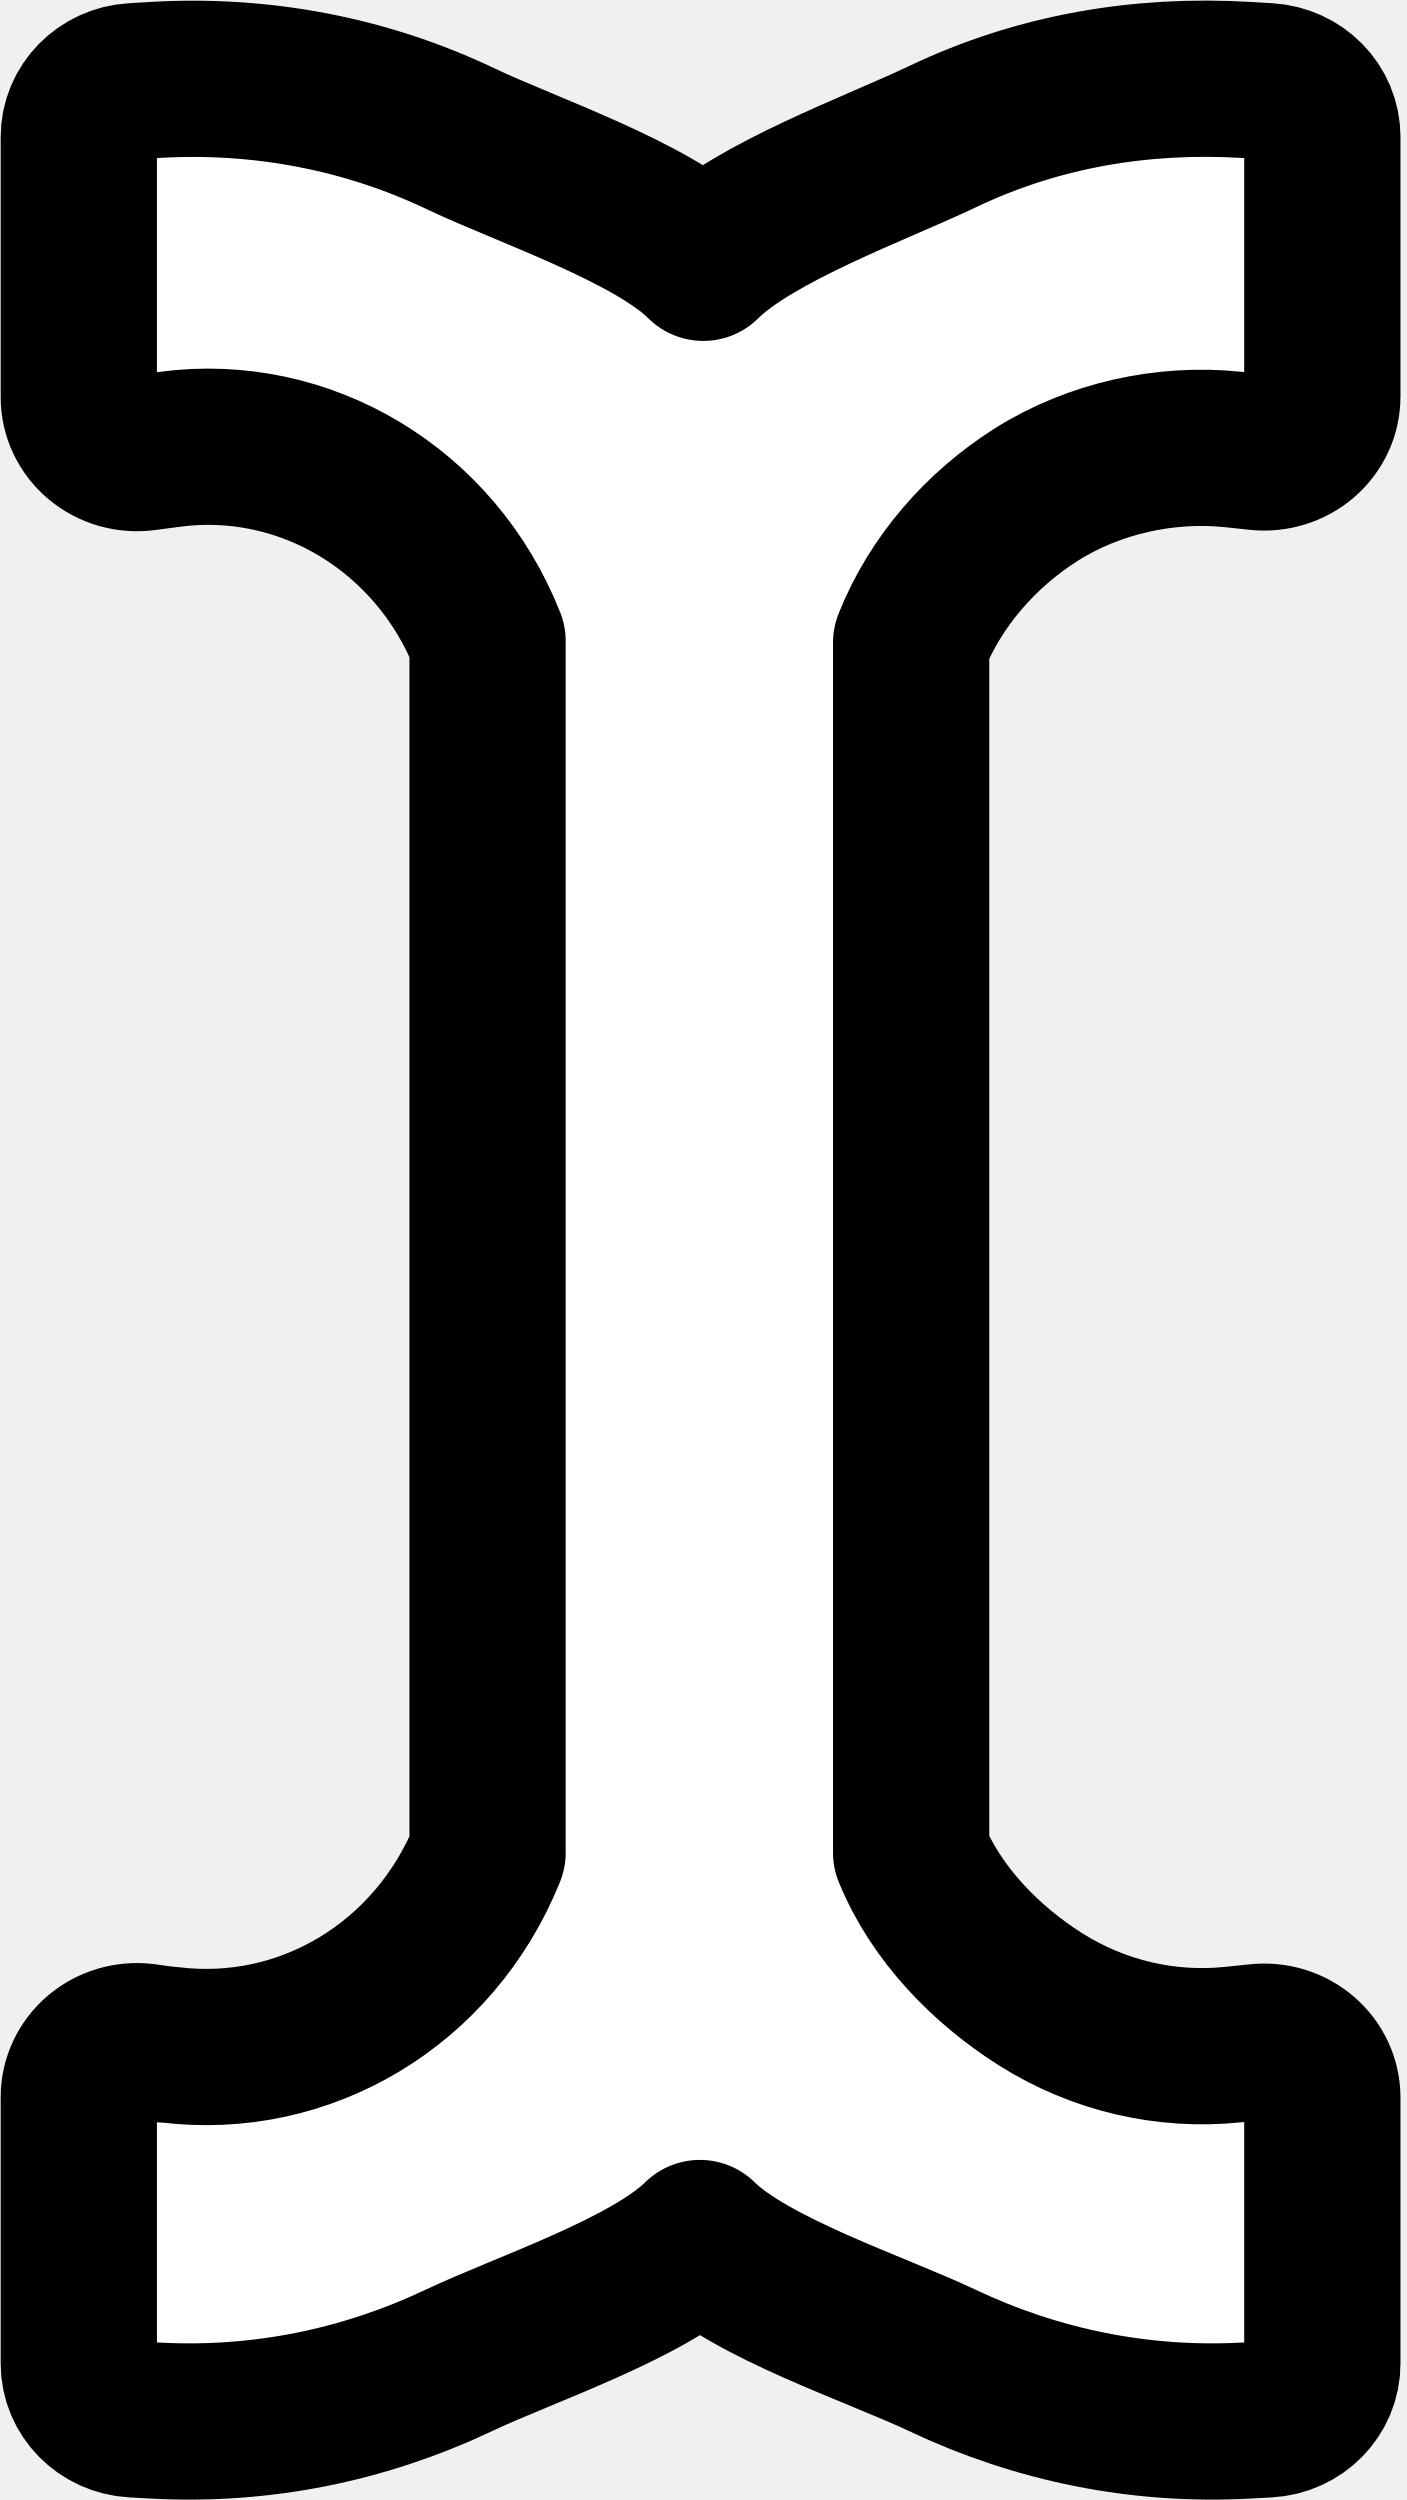
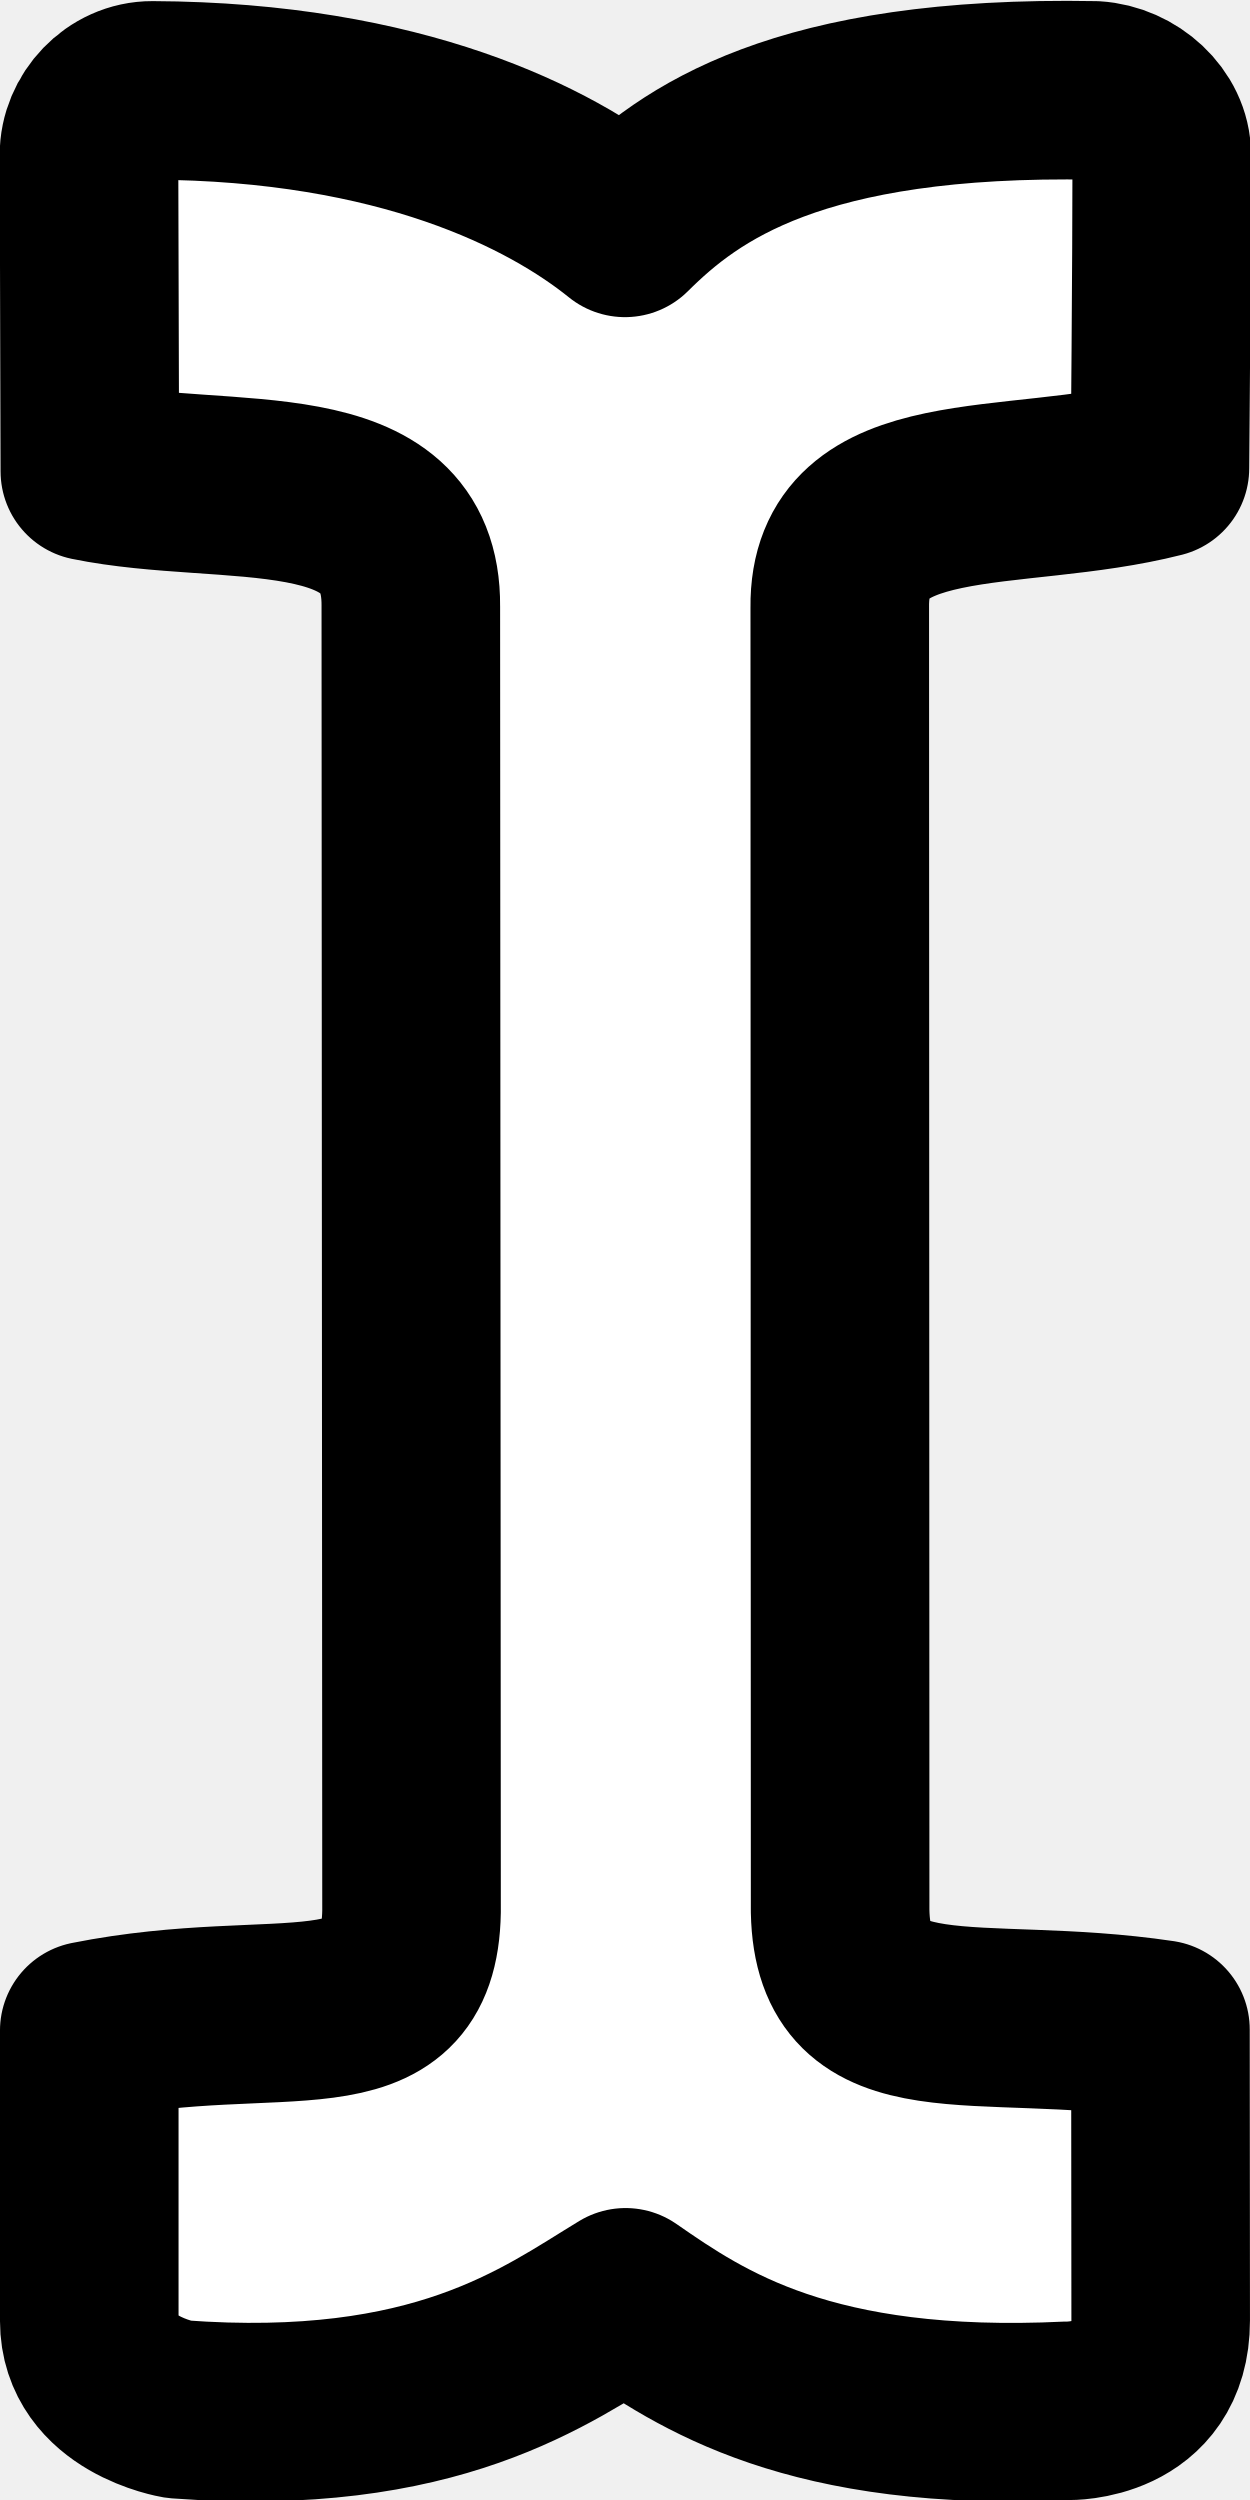
- <svg xmlns="http://www.w3.org/2000/svg" width="900" height="1600" viewBox="0 0 900 1600" fill="none" version="1.1" id="svg5">
-   <path d="M 450.094,168.184 C 417.895,136.058 336.561,108.724 295.09,88.946 233.773,59.707 166.709,47.143 98.752,51.184 L 85.347,51.981 C 65.728,53.147 50.439,68.771 50.439,87.651 V 254.25 c 0,10.327 4.65,20.149 12.753,26.936 8.103,6.787 18.866,9.875 29.517,8.47 l 16.232,-2.141 c 85.884,-11.332 169.655,38.254 203.096,122.809 v 775.399 c -34.163,84.621 -117.302,133.633 -203.501,122.926 -5.764,-0.239 -5e-4,0 -7.5e-4,0 -5.404,-0.334 -16.119,-2.001 -16.119,-2.001 -10.611,-1.315 -21.299,1.815 -29.335,8.606 -8.036,6.783 -12.642,16.561 -12.642,26.84 v 170.643 c 0,18.956 15.403,34.609 35.103,35.681 l 13.479,0.737 c 67.695,3.681 133.718,-9.621 194.849,-38.598 41.583,-19.706 121.651,-46.217 154.08,-78.224 32.43,32.008 113.333,58.518 154.915,78.224 61.131,28.977 127.15,42.279 194.844,38.598 l 13.484,-0.737 c 19.697,-1.072 35.101,-16.725 35.101,-35.681 v -170.329 c 0,-10.15 -4.495,-19.821 -12.36,-26.596 -7.866,-6.783 -18.365,-10.028 -28.865,-8.928 l -15.835,1.651 c -42.885,4.474 -86.216,-5.583 -123.207,-28.941 -34.863,-22.015 -67.015,-54.78 -82.895,-93.906 V 411.256 c 15.657,-39.369 44.897,-72.38 79.812,-94.548 36.991,-23.488 83.264,-33.583 126.209,-29.032 l 15.858,1.68 c 10.515,1.114 21.022,-2.123 28.902,-8.902 7.88,-6.78 12.383,-16.46 12.383,-26.62 V 87.651 c 0,-18.88 -15.292,-34.503 -34.908,-35.67 L 797.977,51.184 C 730.022,47.143 664.391,58.277 603.074,87.516 561.603,107.294 482.286,136.058 450.094,168.184 Z" stroke="#0000ff" stroke-width="65.046" stroke-linejoin="round" id="path2" style="fill:#ffffff;stroke:#000000;stroke-width:100;stroke-dasharray:none;stroke-opacity:1" />
+ <svg xmlns="http://www.w3.org/2000/svg" width="700" height="1400" viewBox="0 0 700 1400" fill="none" version="1.1" id="svg5">
+   <path d="M 349.987,127.6 C 308.174,93.865 224.727,51.264 85.347,50.628 65.694,50.538 49.777,67.869 49.829,86.749 l 0.492,177.231 c 77.049,15.774 180.448,-6.409 179.74,75.531 l 0.4,730.908 c -1.319,78.449 -72.77,45.247 -180.473,66.701 v 162.526 c 0,41.327 49.881,49.572 49.881,49.572 144.832,10.775 206.003,-35.75 250.446,-62.71 42.381,29.406 102.95,70.576 247.824,63.534 0,0 51.886,1.26 51.843,-50.602 l -0.134,-162.953 c -103.545,-15.377 -177.822,12.06 -179.38,-66.204 l -0.2,-730.158 c -0.889,-76.646 96.49,-56.856 179.288,-77.913 0,0 1.032,-116.226 1.032,-175.463 0,-18.88 -17.998,-34.954 -37.613,-36.121 C 446.31,47.584 386.148,91.644 349.987,127.6 Z" stroke="#0000ff" stroke-width="65.046" stroke-linejoin="round" id="path2" style="fill:#ffffff;stroke:#000000;stroke-width:100;stroke-dasharray:none;stroke-opacity:1" />
  <defs id="defs5">
    <filter id="filter0_d_495_34" x="58.4" y="10.44" width="135.84" height="249.84" filterUnits="userSpaceOnUse" color-interpolation-filters="sRGB">
      <feFlood flood-opacity="0" result="BackgroundImageFix" id="feFlood3" />
      <feColorMatrix in="SourceAlpha" type="matrix" values="0 0 0 0 0 0 0 0 0 0 0 0 0 0 0 0 0 0 127 0" result="hardAlpha" id="feColorMatrix3" />
      <feOffset dx="-3" dy="7" id="feOffset3" />
      <feGaussianBlur stdDeviation="7.5" id="feGaussianBlur3" />
      <feColorMatrix type="matrix" values="0 0 0 0 0 0 0 0 0 0 0 0 0 0 0 0 0 0 0.3 0" id="feColorMatrix4" />
      <feBlend mode="normal" in2="BackgroundImageFix" result="effect1_dropShadow_495_34" id="feBlend4" />
      <feBlend mode="normal" in="SourceGraphic" in2="effect1_dropShadow_495_34" result="shape" id="feBlend5" />
    </filter>
    <clipPath id="clip0_495_34">
      <rect width="256" height="256" fill="#ffffff" transform="translate(0.939941)" id="rect5" x="0" y="0" />
    </clipPath>
  </defs>
</svg>
